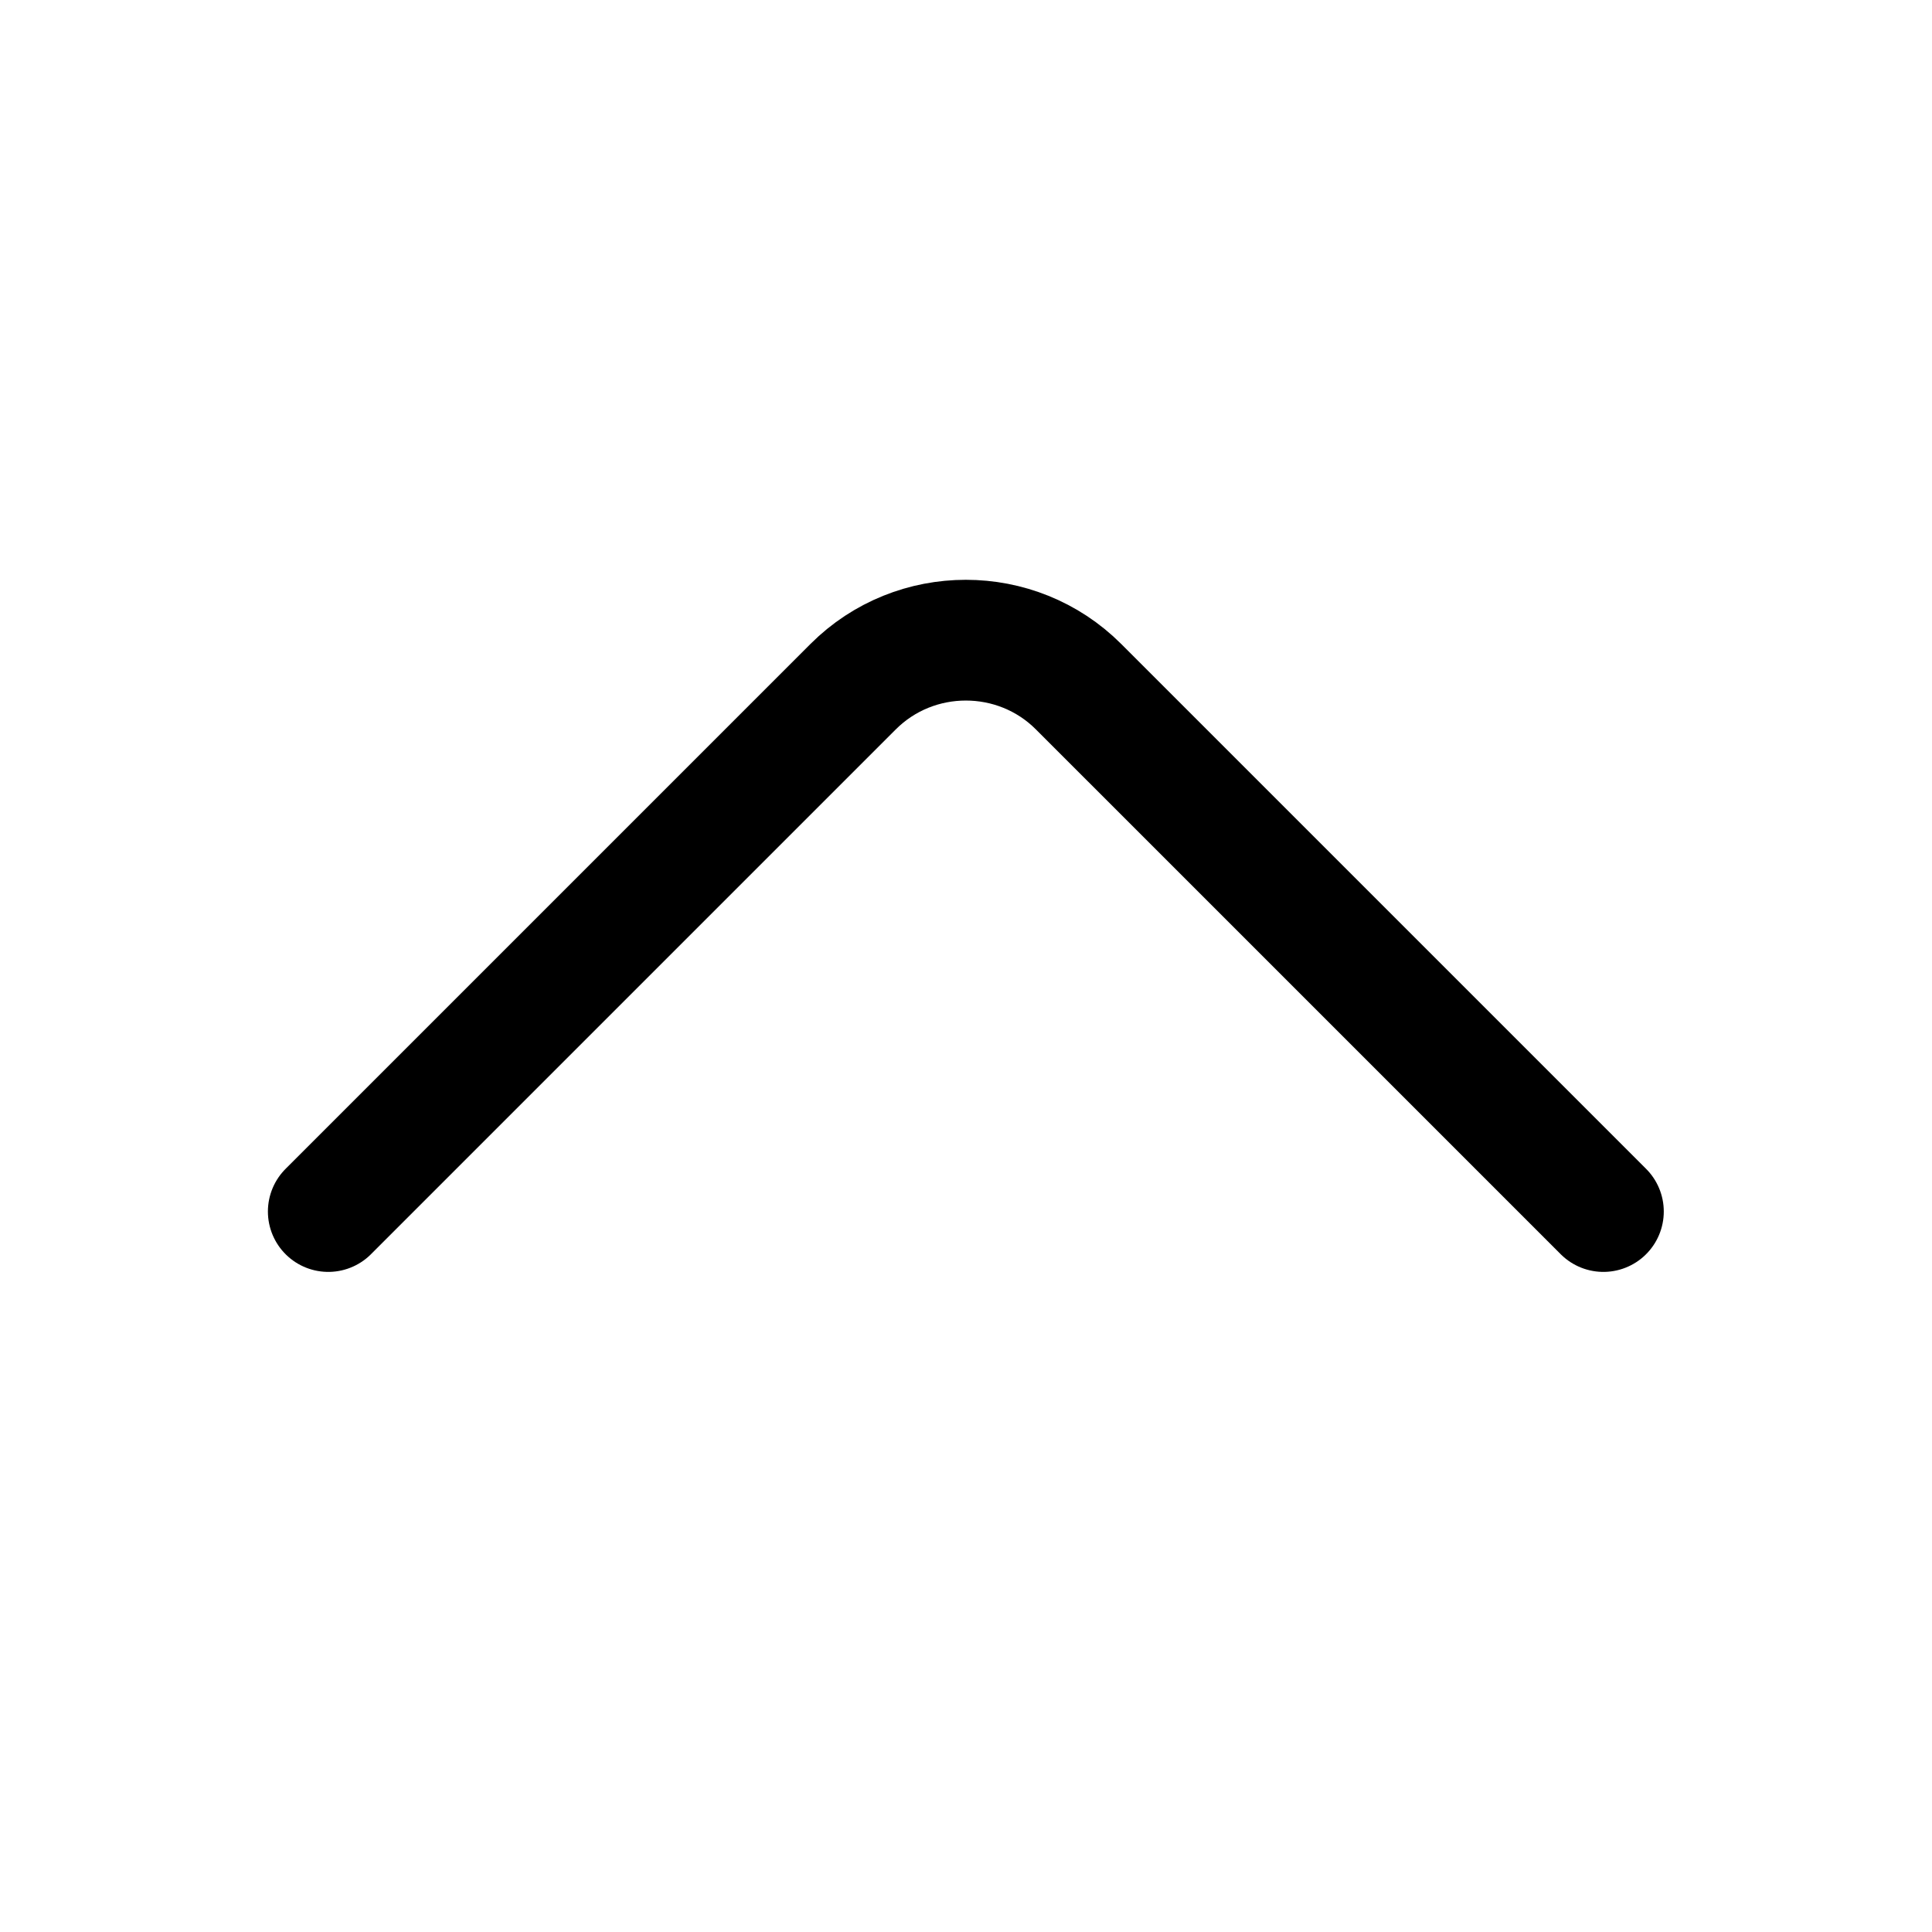
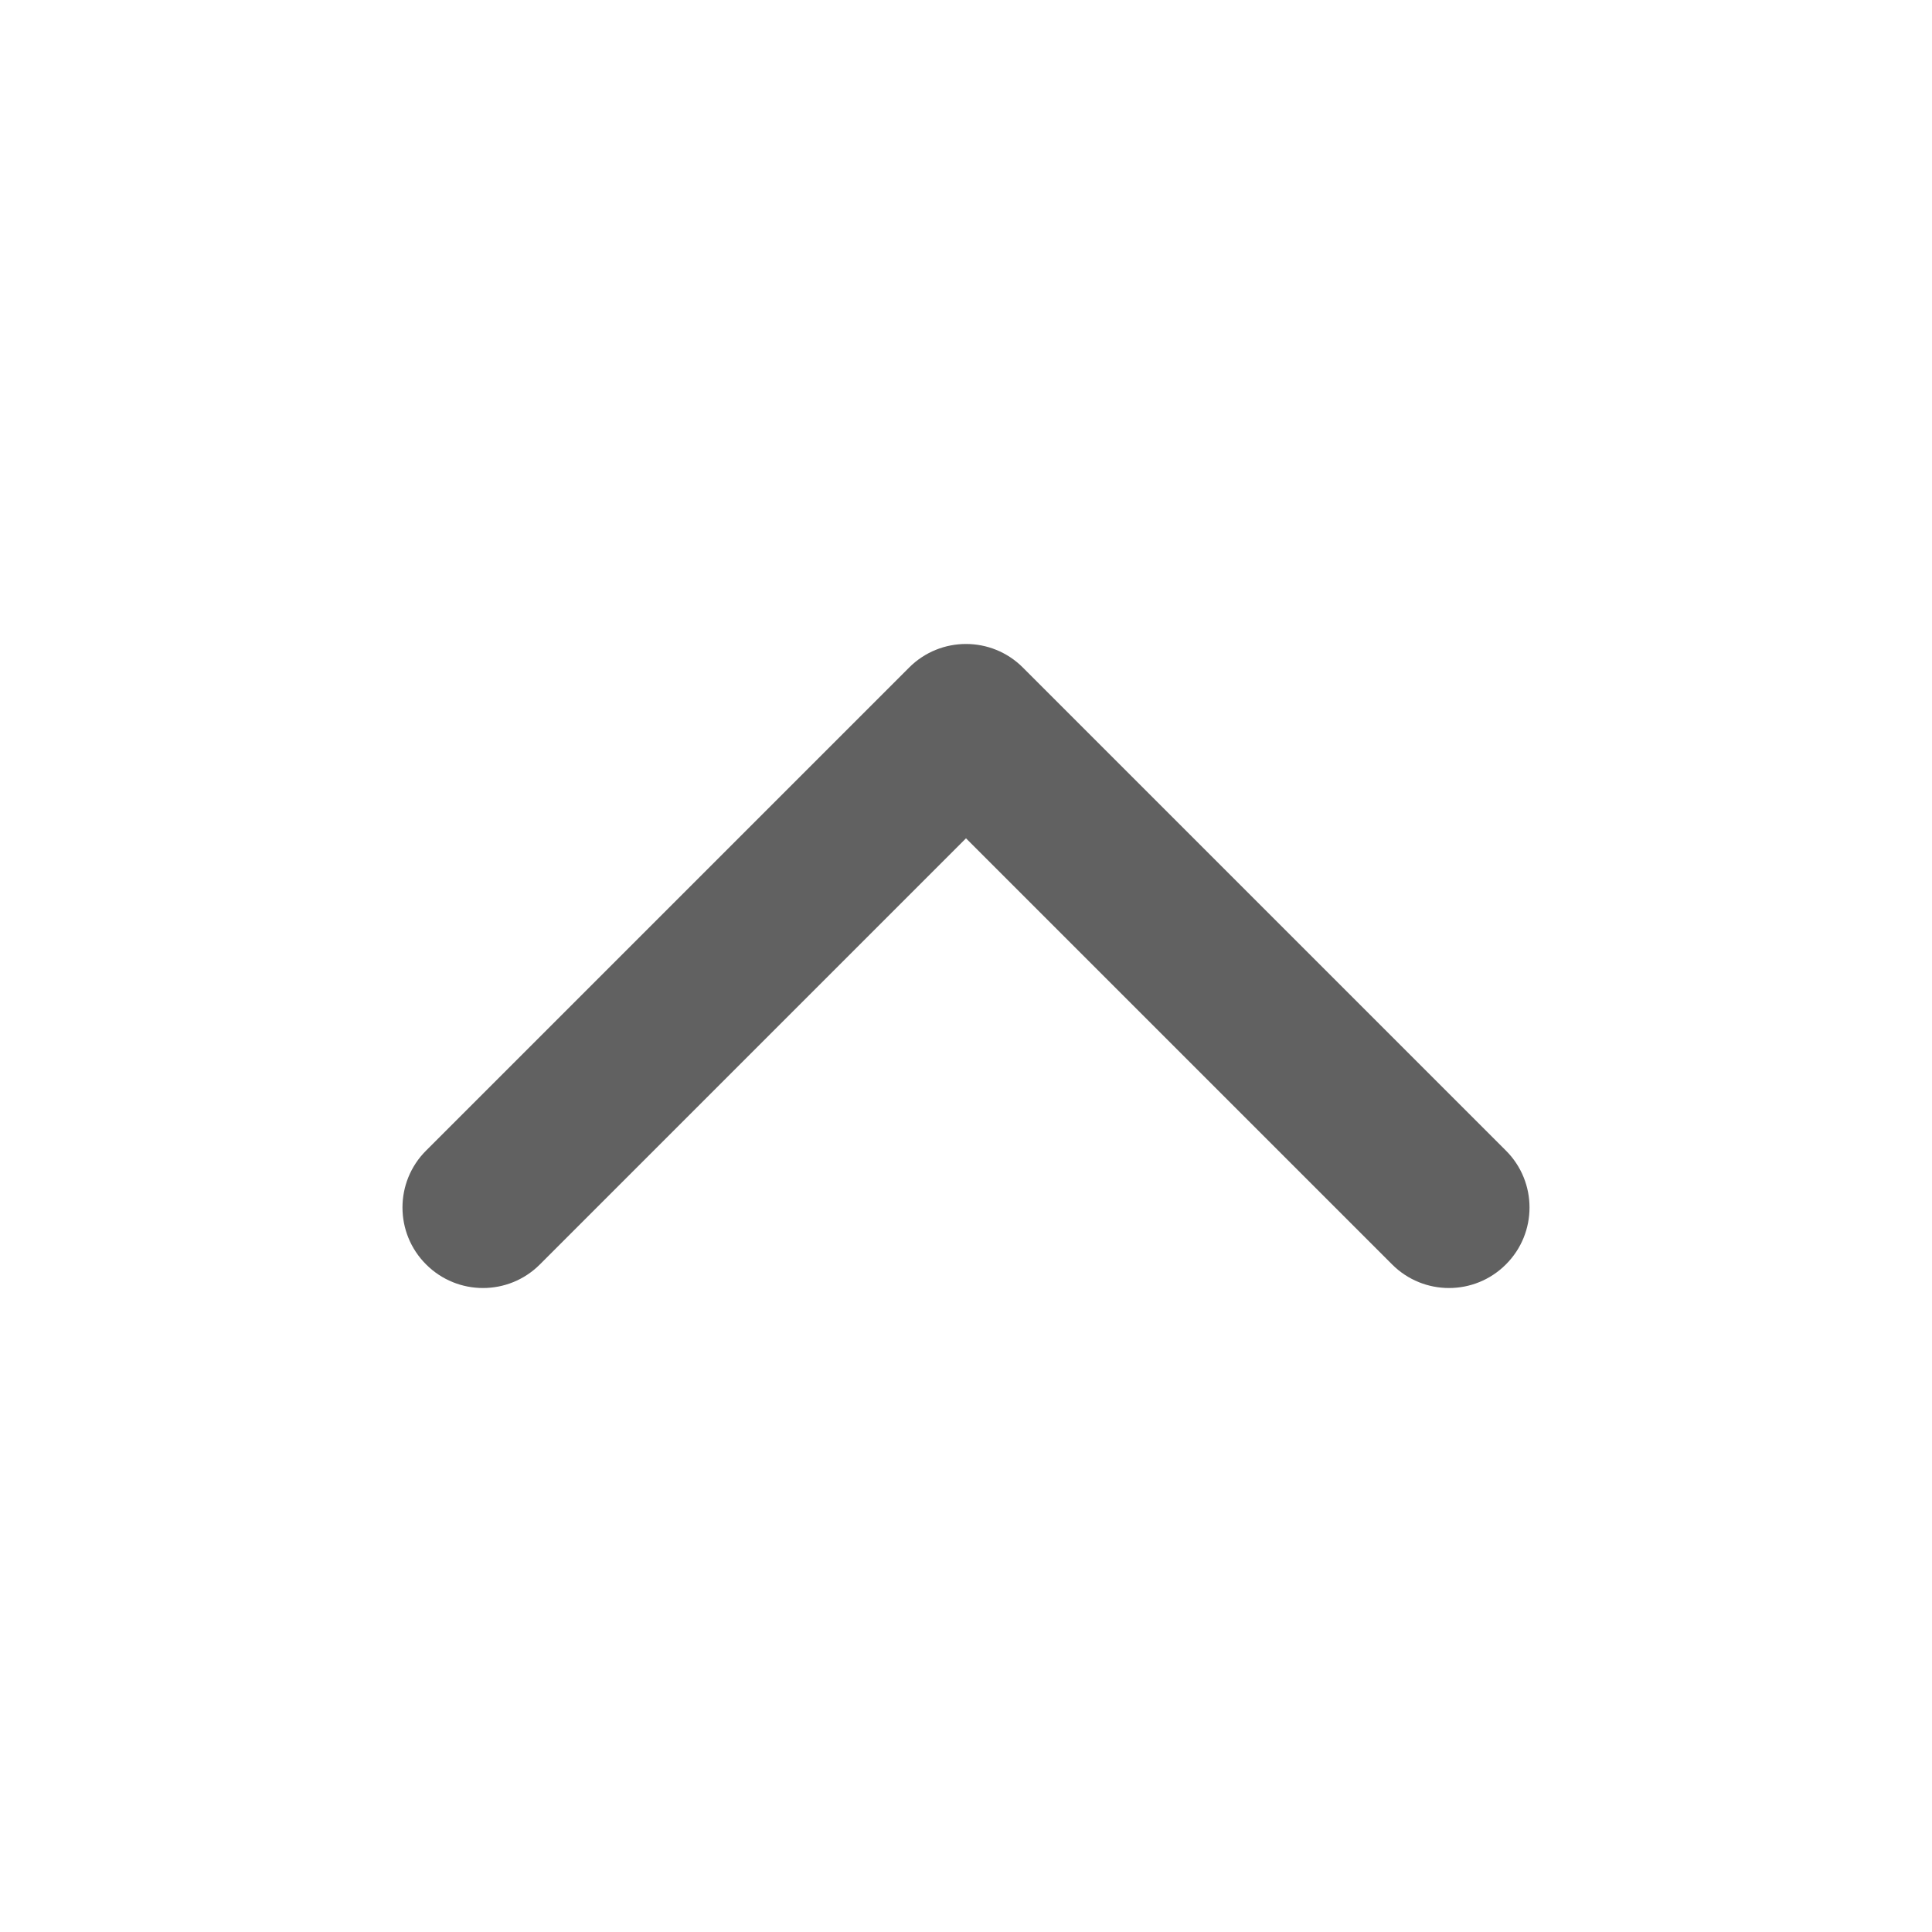
<svg xmlns="http://www.w3.org/2000/svg" width="24" height="24" viewBox="0 0 24 24" fill="none">
-   <path d="M19.918 15.05L13.398 8.53C12.628 7.76 11.368 7.76 10.598 8.53L4.078 15.05" stroke="black" stroke-width="1.5" stroke-miterlimit="10" stroke-linecap="round" stroke-linejoin="round" />
+   <path fill-rule="evenodd" clip-rule="evenodd" d="M11.293 8.293C11.683 7.902 12.317 7.902 12.707 8.293L18.707 14.293C19.098 14.683 19.098 15.317 18.707 15.707C18.317 16.098 17.683 16.098 17.293 15.707L12 10.414L6.707 15.707C6.317 16.098 5.683 16.098 5.293 15.707C4.902 15.317 4.902 14.683 5.293 14.293L11.293 8.293Z" fill="#616161" />
</svg>
